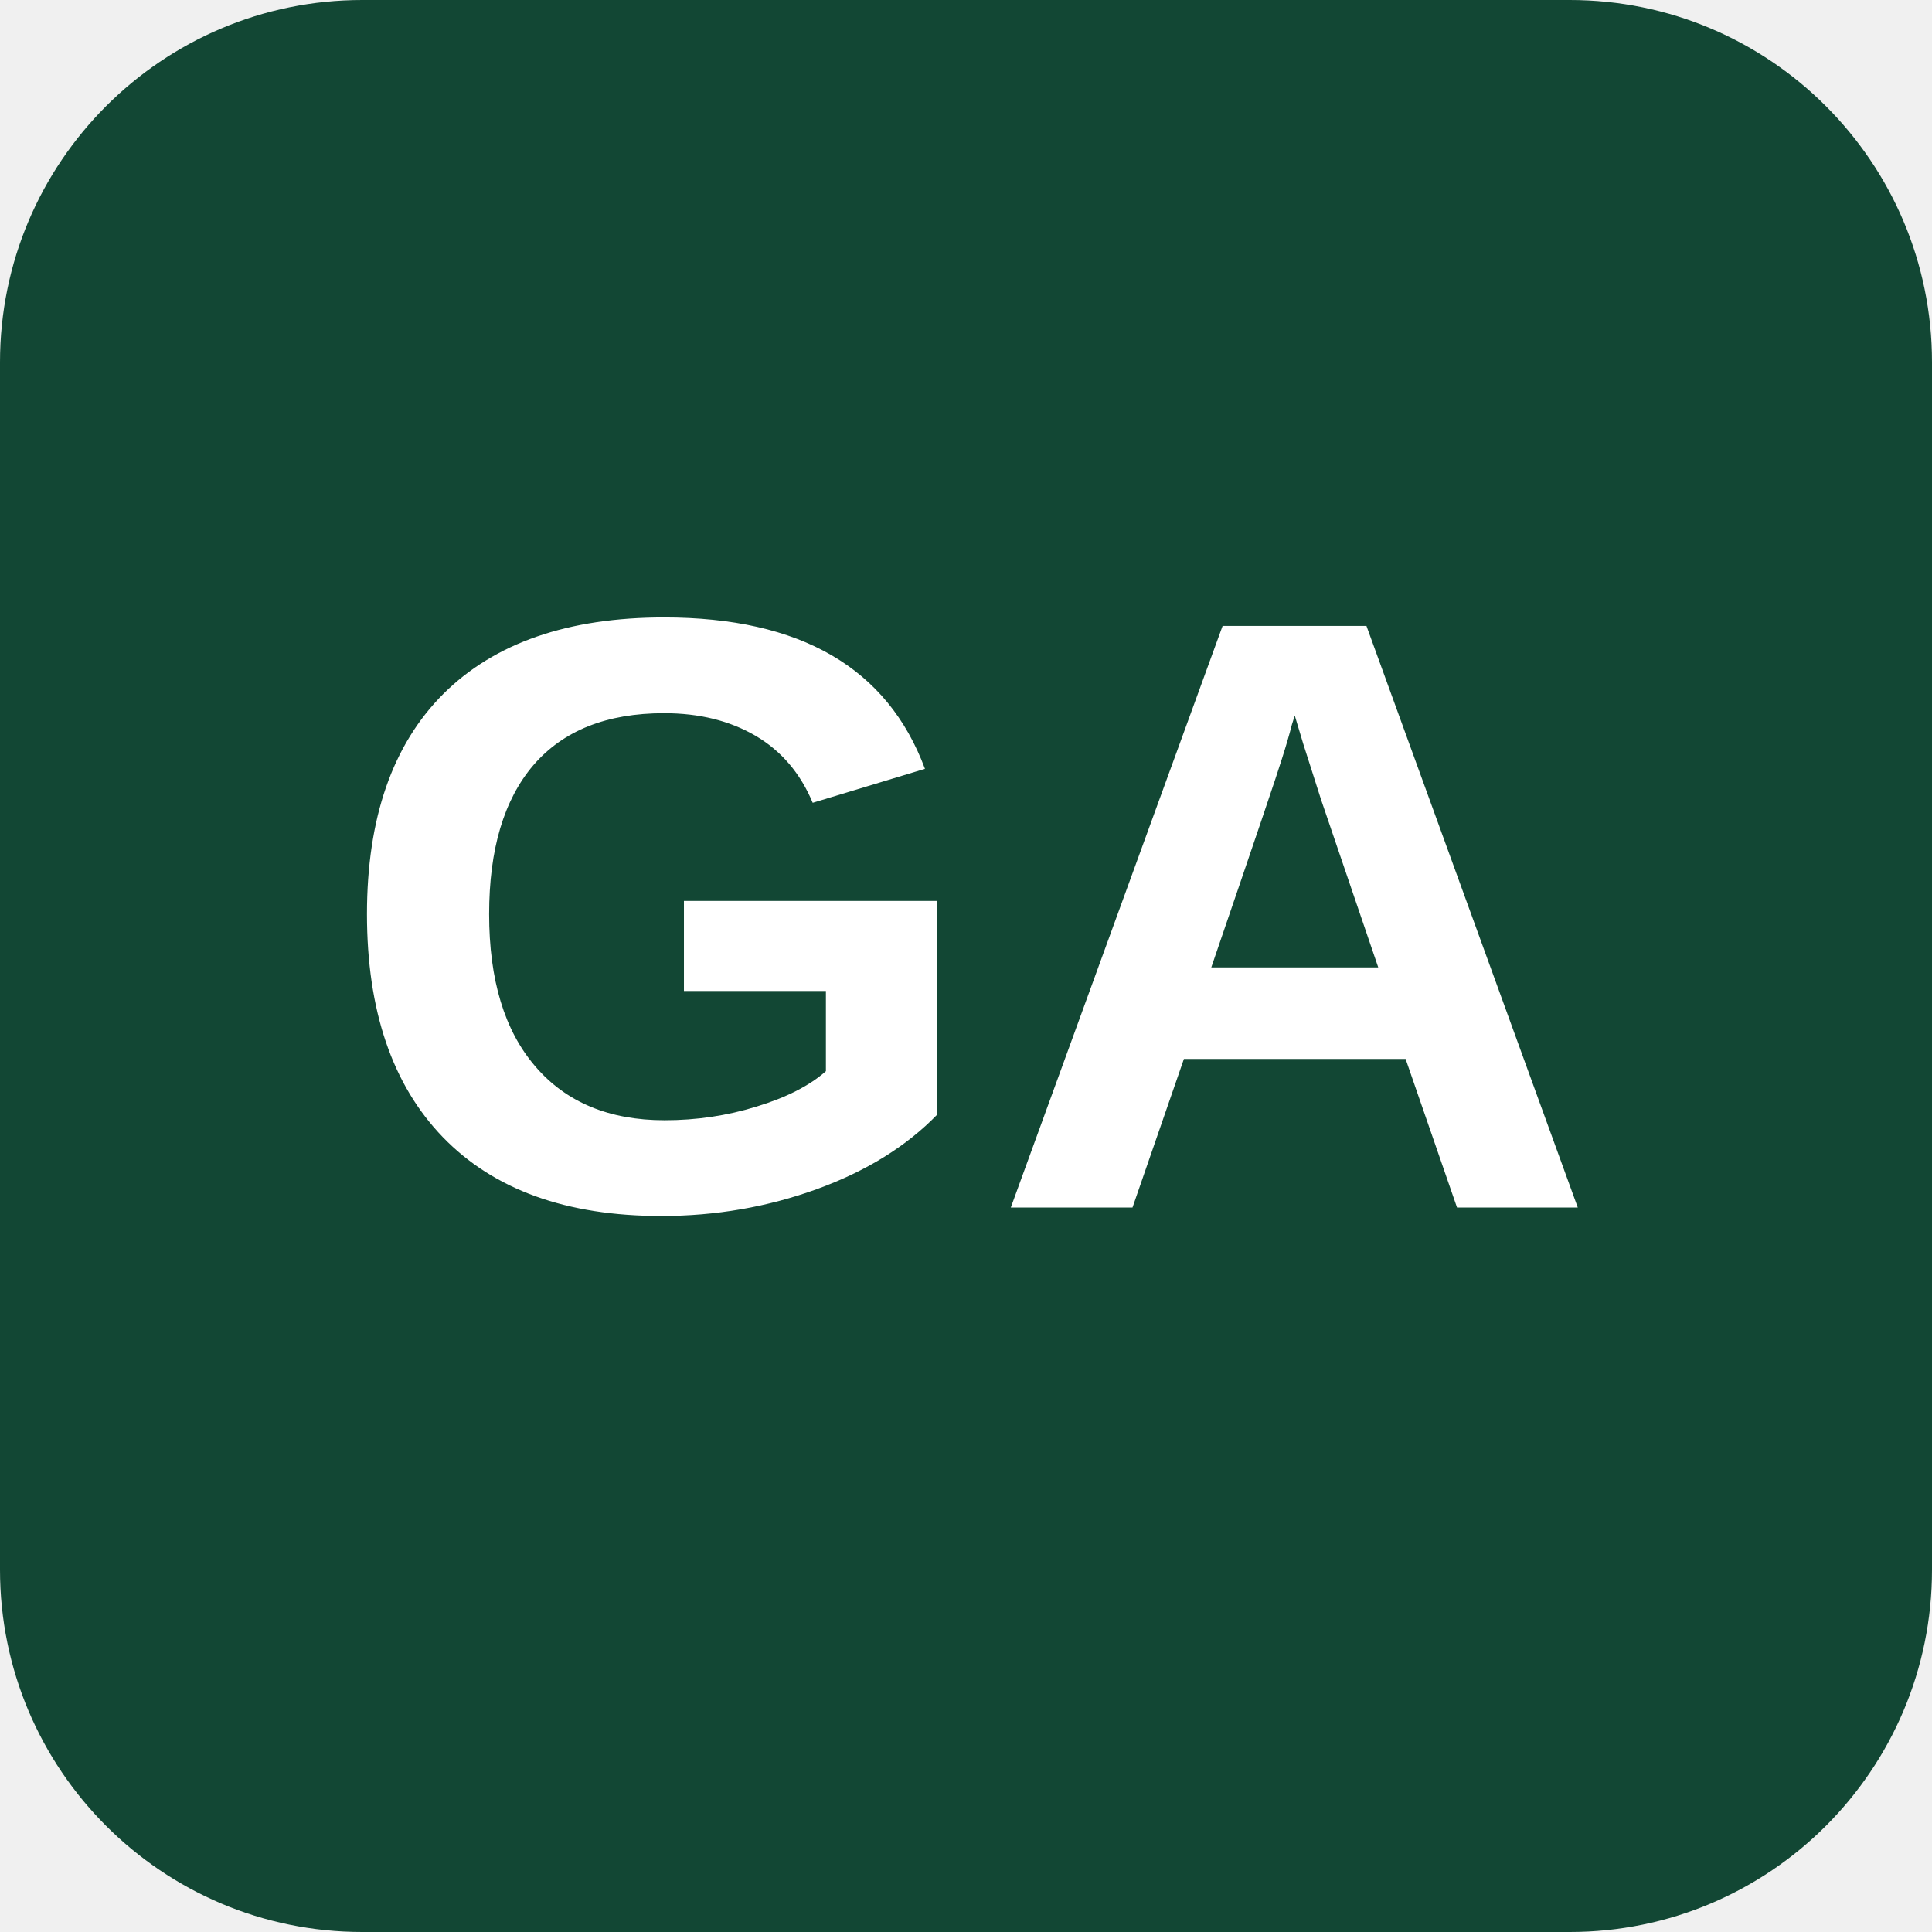
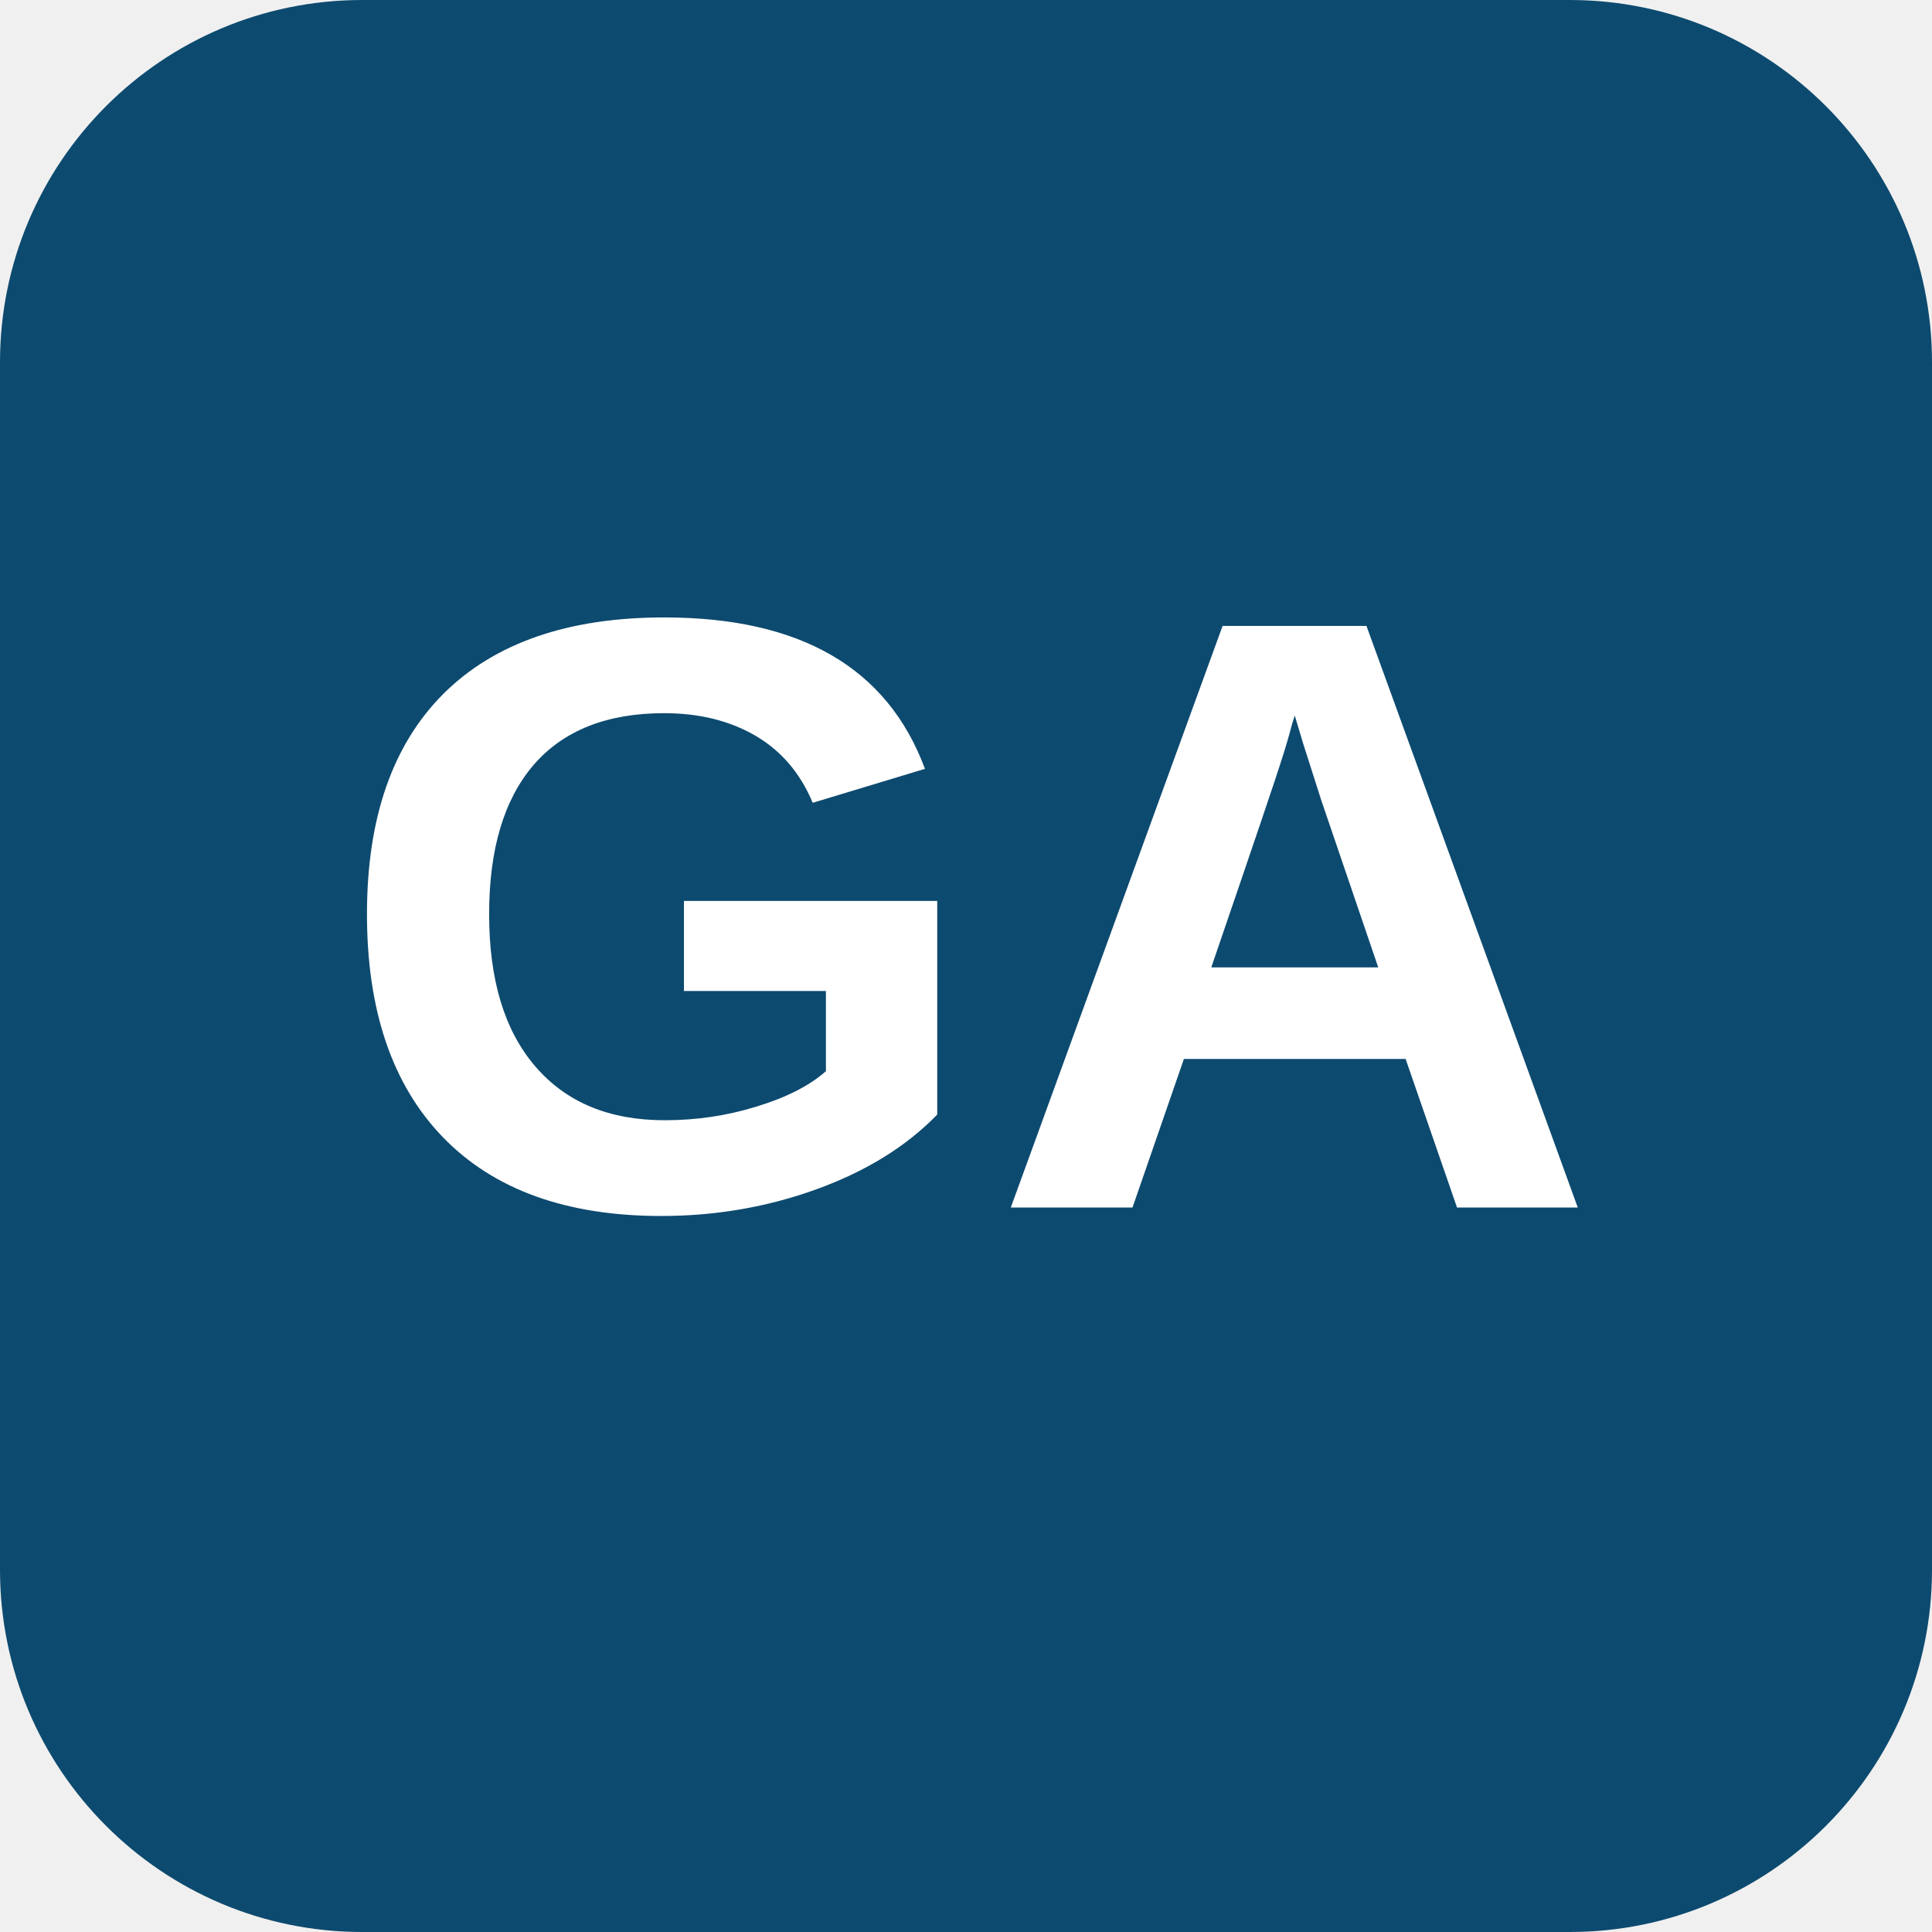
<svg xmlns="http://www.w3.org/2000/svg" viewBox="0 0 64 64">
-   <rect width="64" height="64" rx="12" fill="#124734" />
+   <rect width="64" height="64" rx="12" fill="#0d4a6f" />
  <text x="32" y="40" text-anchor="middle" font-size="28" font-family="Arial" font-weight="700" fill="#fff">GA</text>
</svg>
